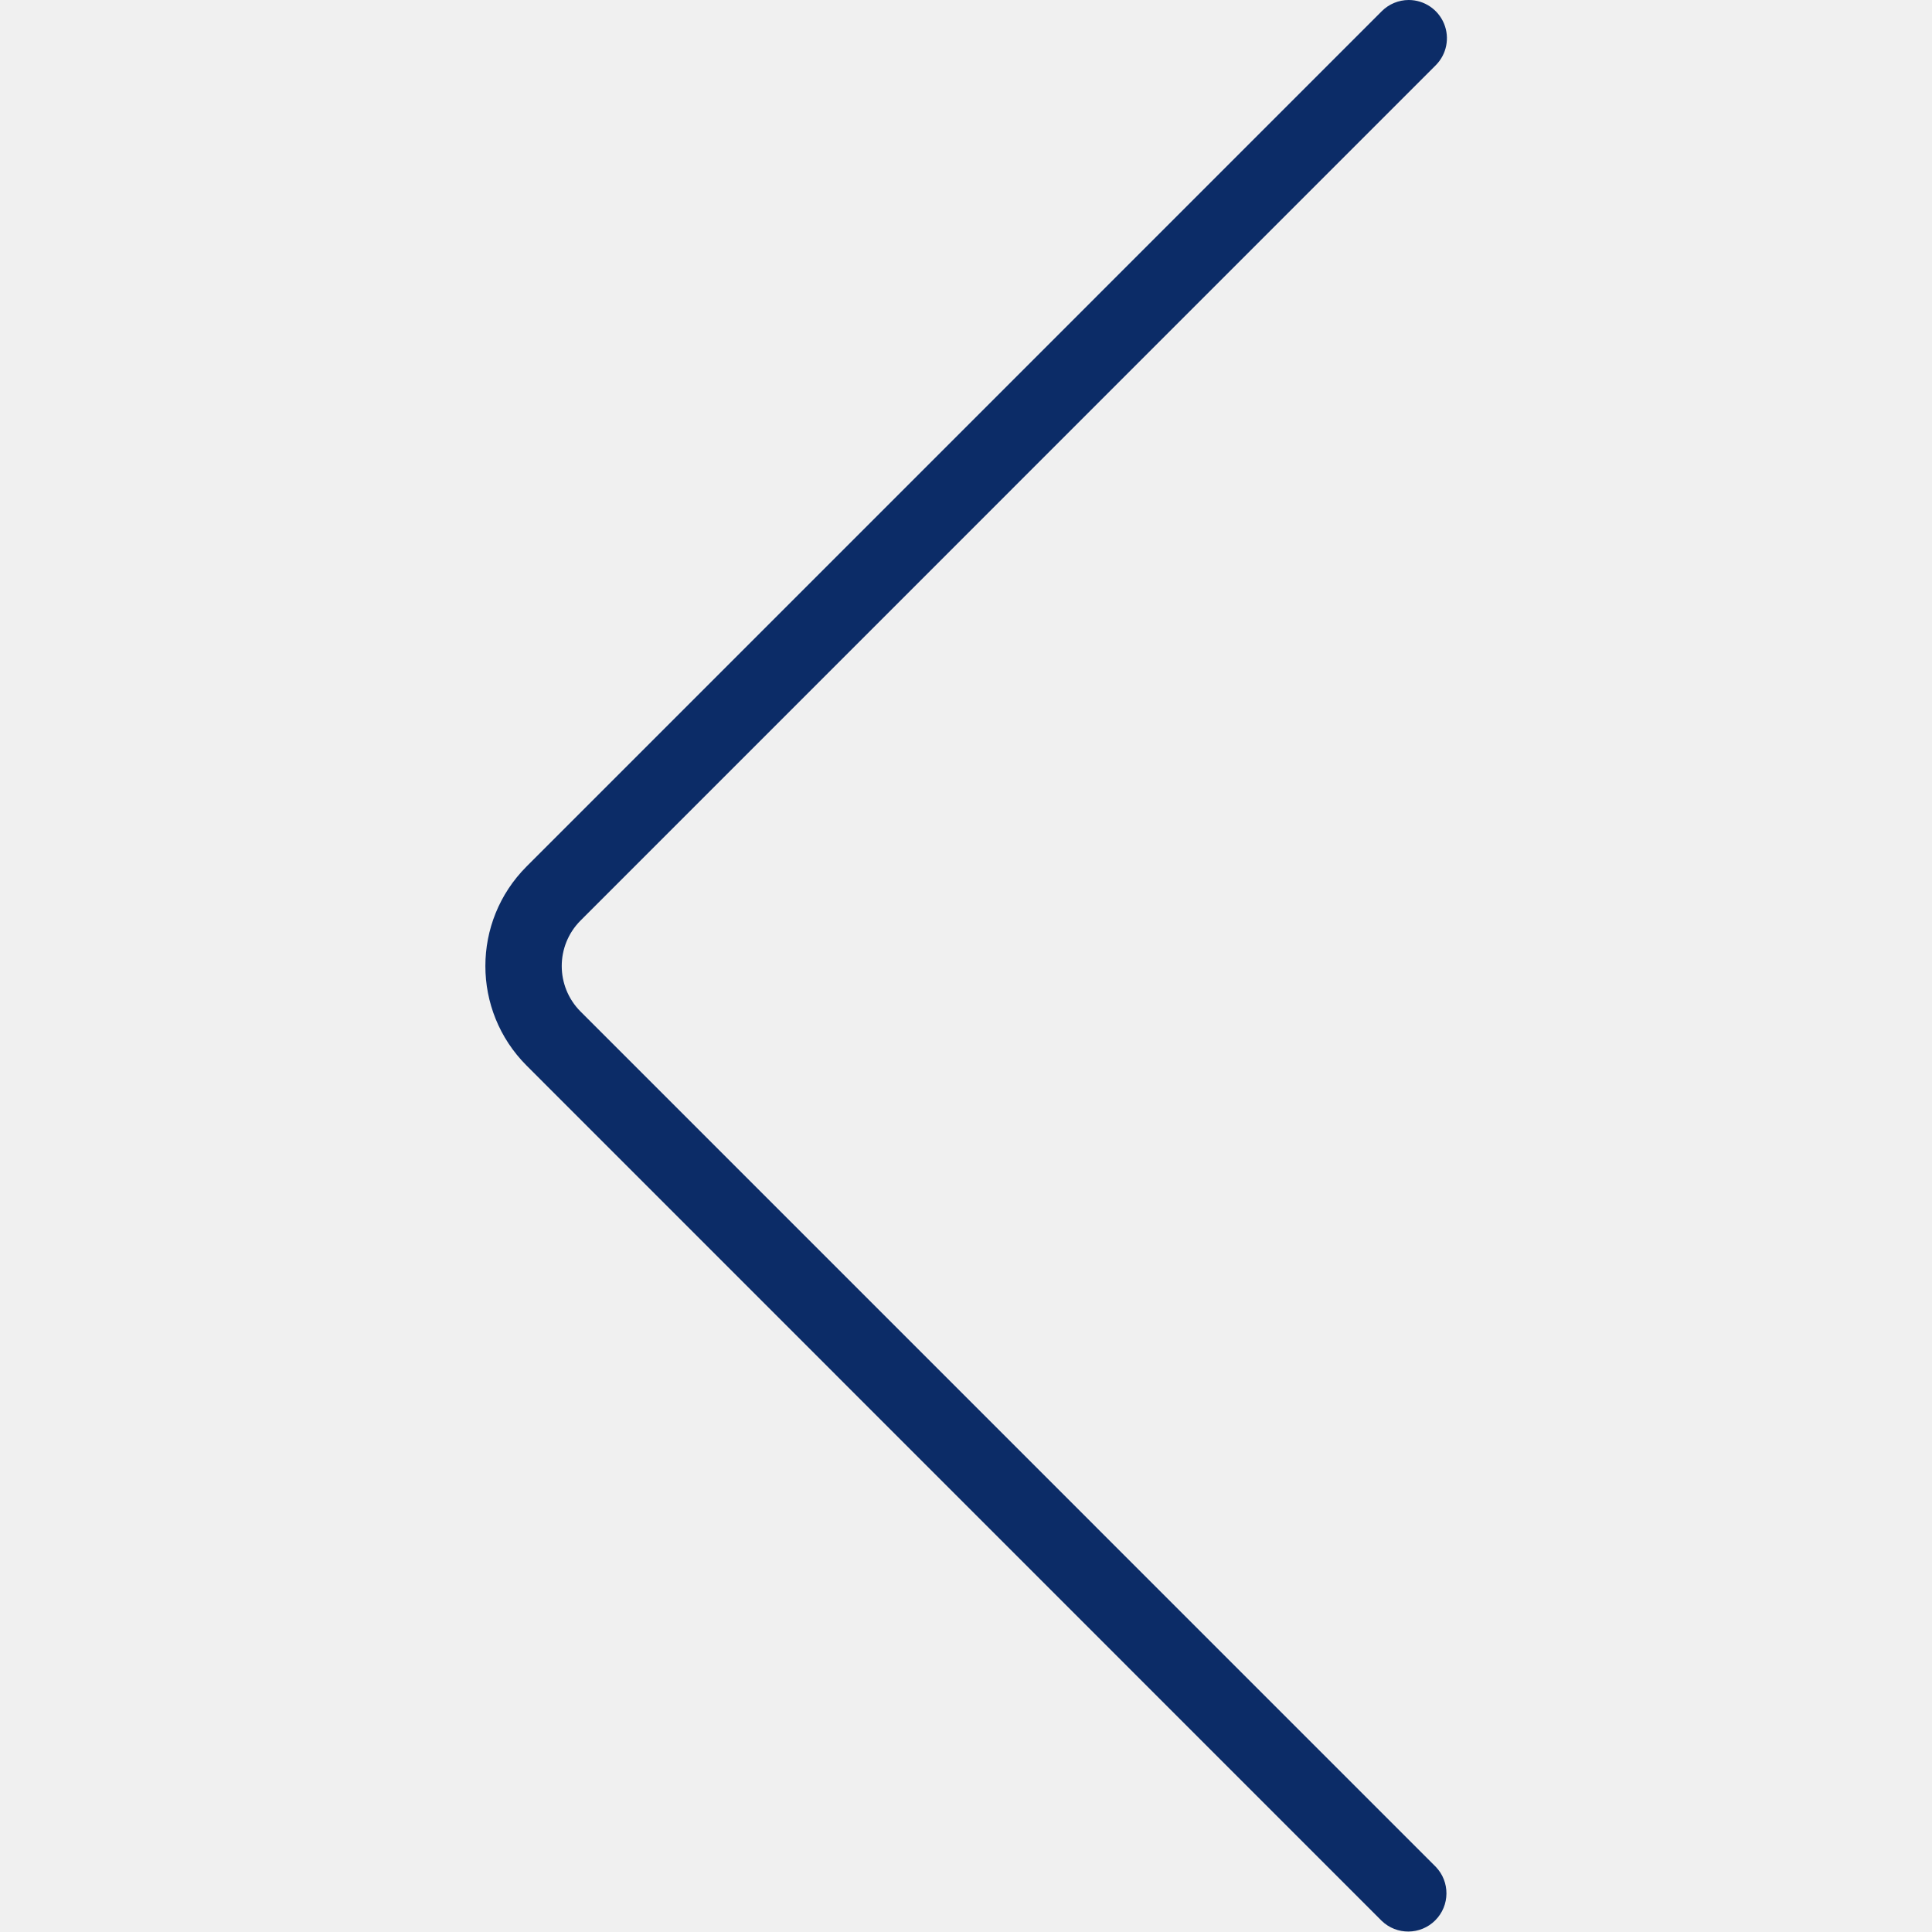
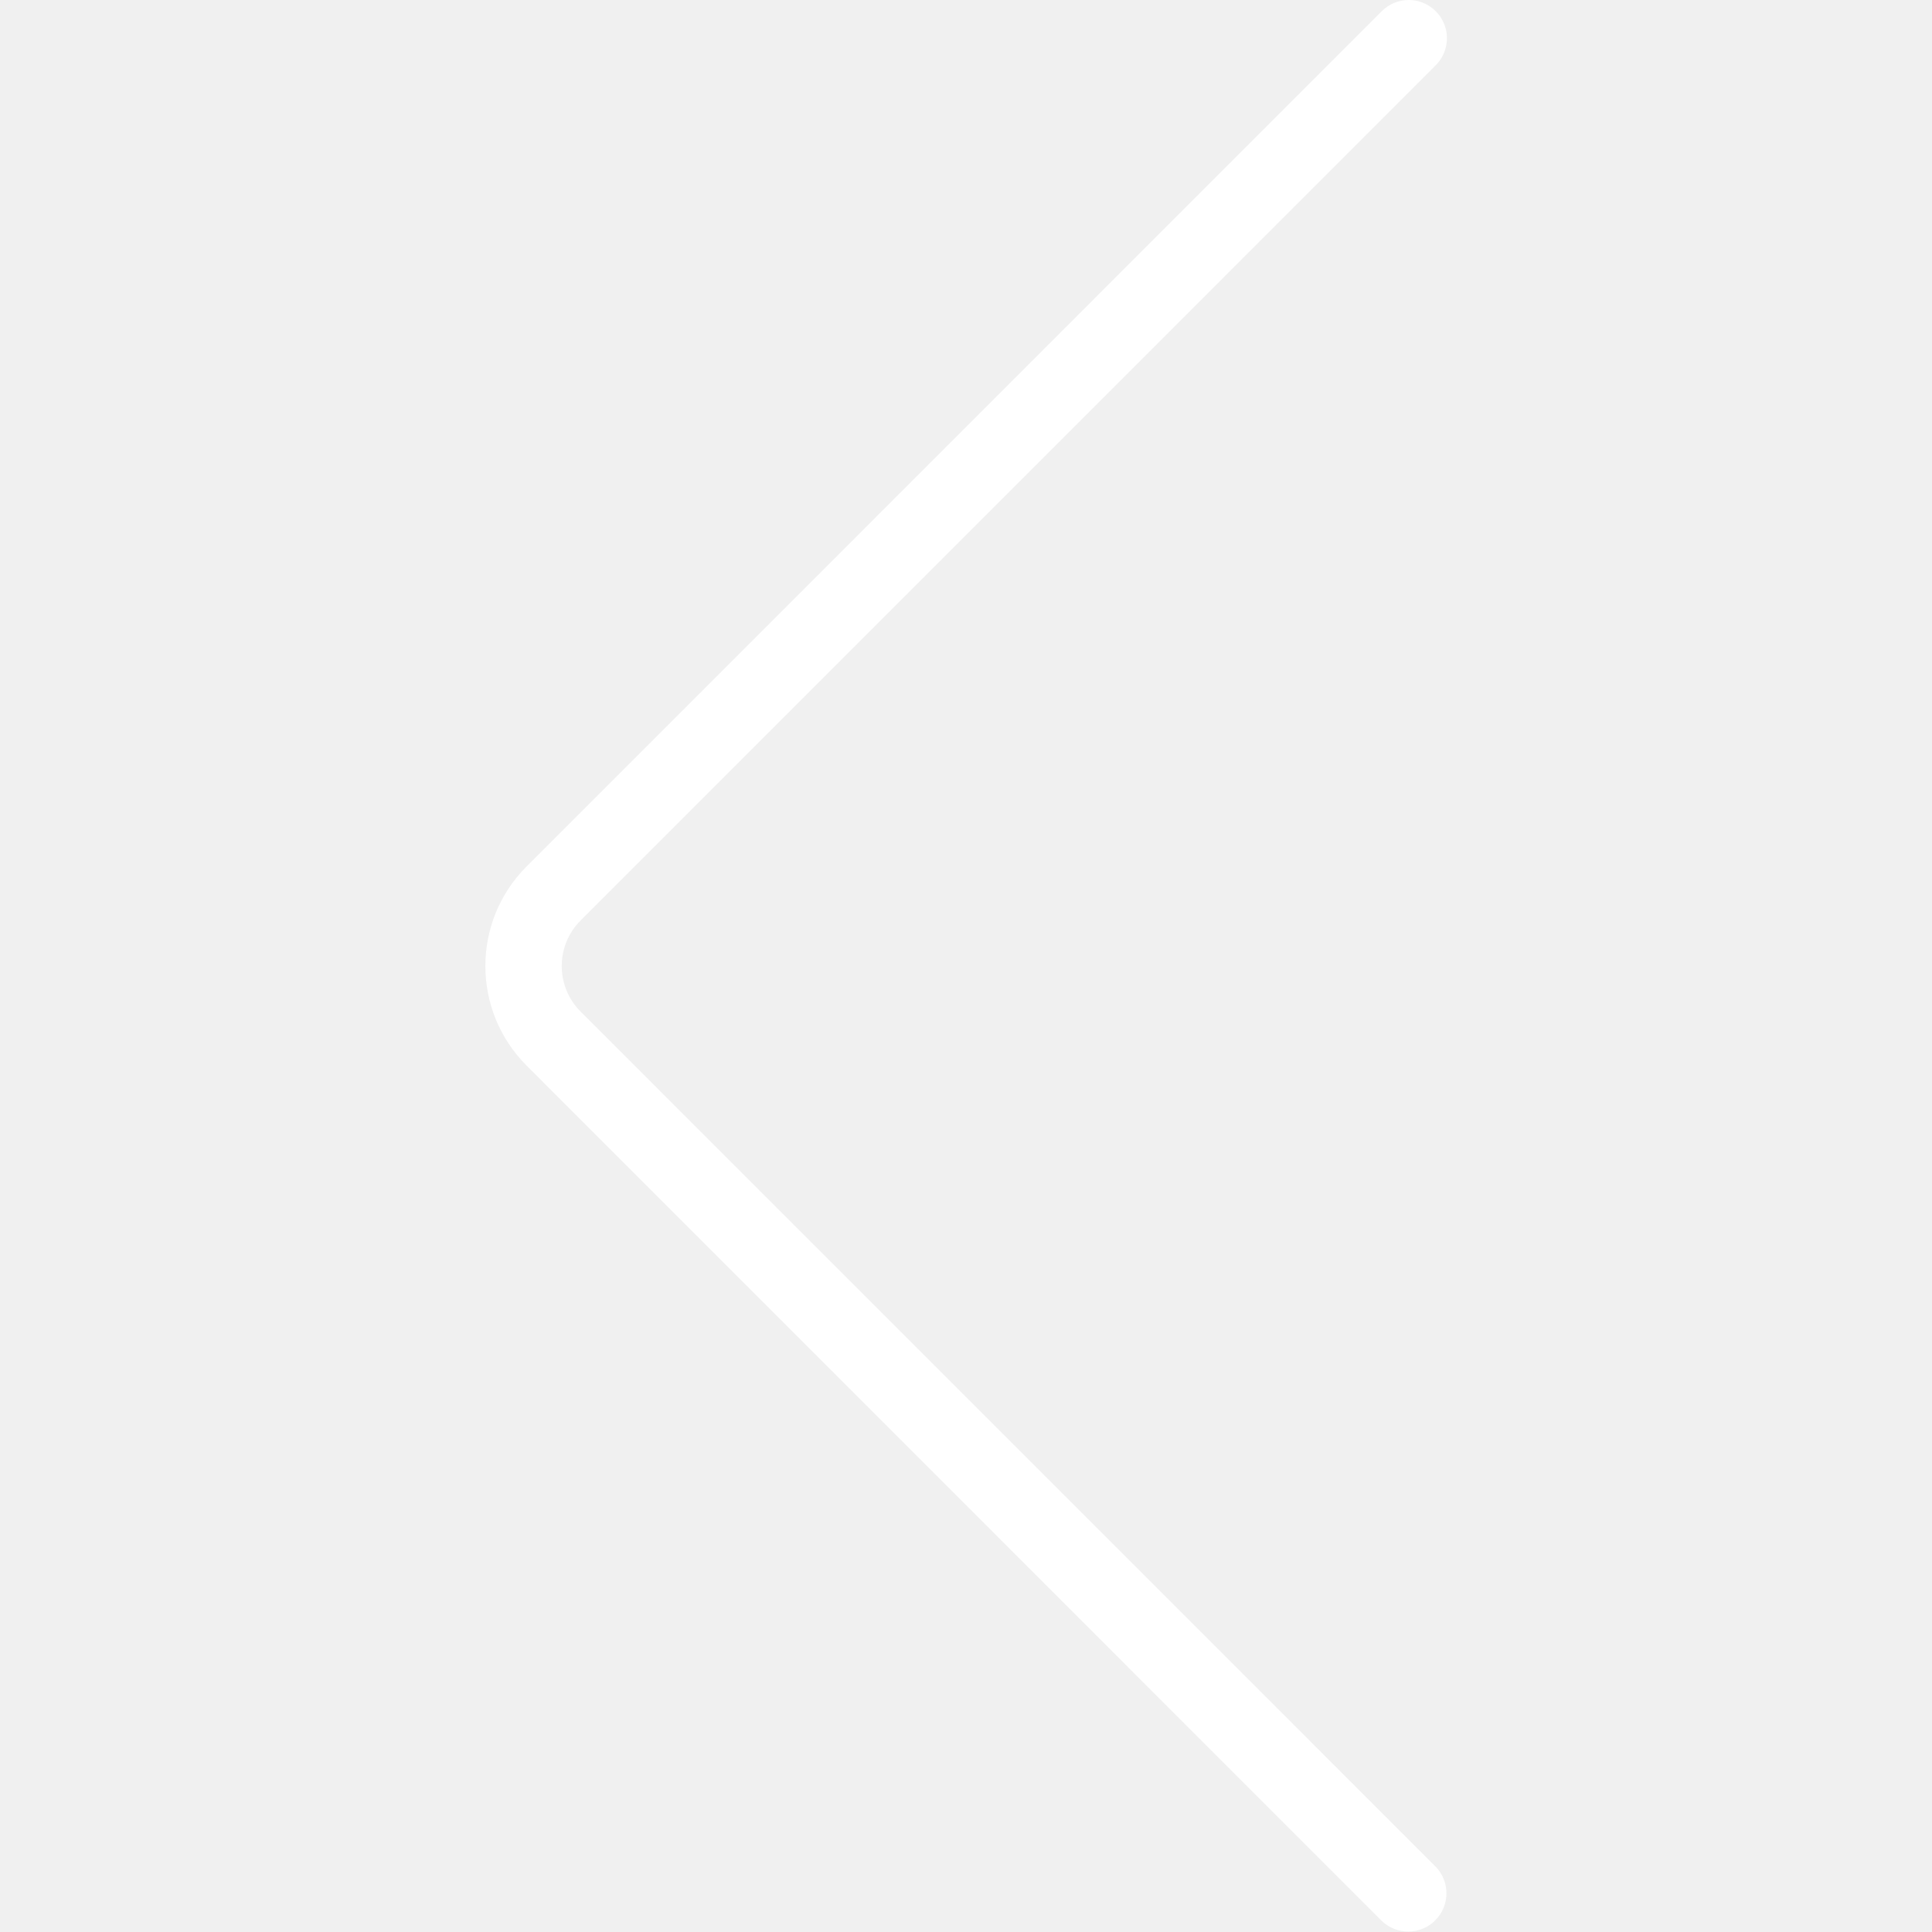
<svg xmlns="http://www.w3.org/2000/svg" width="800px" height="800px" viewBox="-19.04 0 75.803 75.803" fill="#000000">
  <g id="SVGRepo_bgCarrier" stroke-width="0" />
  <g id="SVGRepo_tracerCarrier" stroke-linecap="round" stroke-linejoin="round" />
  <g id="SVGRepo_iconCarrier">
    <g id="Group_64" data-name="Group 64" transform="translate(-624.082 -383.588)">
-       <path id="Path_56" data-name="Path 56" d="M660.313,383.588a1.5,1.5,0,0,1,1.06,2.561l-33.556,33.56a2.528,2.528,0,0,0,0,3.564l33.556,33.558a1.5,1.5,0,0,1-2.121,2.121L625.7,425.394a5.527,5.527,0,0,1,0-7.807l33.556-33.559A1.5,1.5,0,0,1,660.313,383.588Z" fill="#0c2c67" />
+       <path id="Path_56" data-name="Path 56" d="M660.313,383.588a1.5,1.5,0,0,1,1.06,2.561l-33.556,33.56a2.528,2.528,0,0,0,0,3.564l33.556,33.558a1.5,1.5,0,0,1-2.121,2.121L625.7,425.394a5.527,5.527,0,0,1,0-7.807l33.556-33.559A1.5,1.5,0,0,1,660.313,383.588Z" fill="#fff" />
    </g>
  </g>
</svg>
